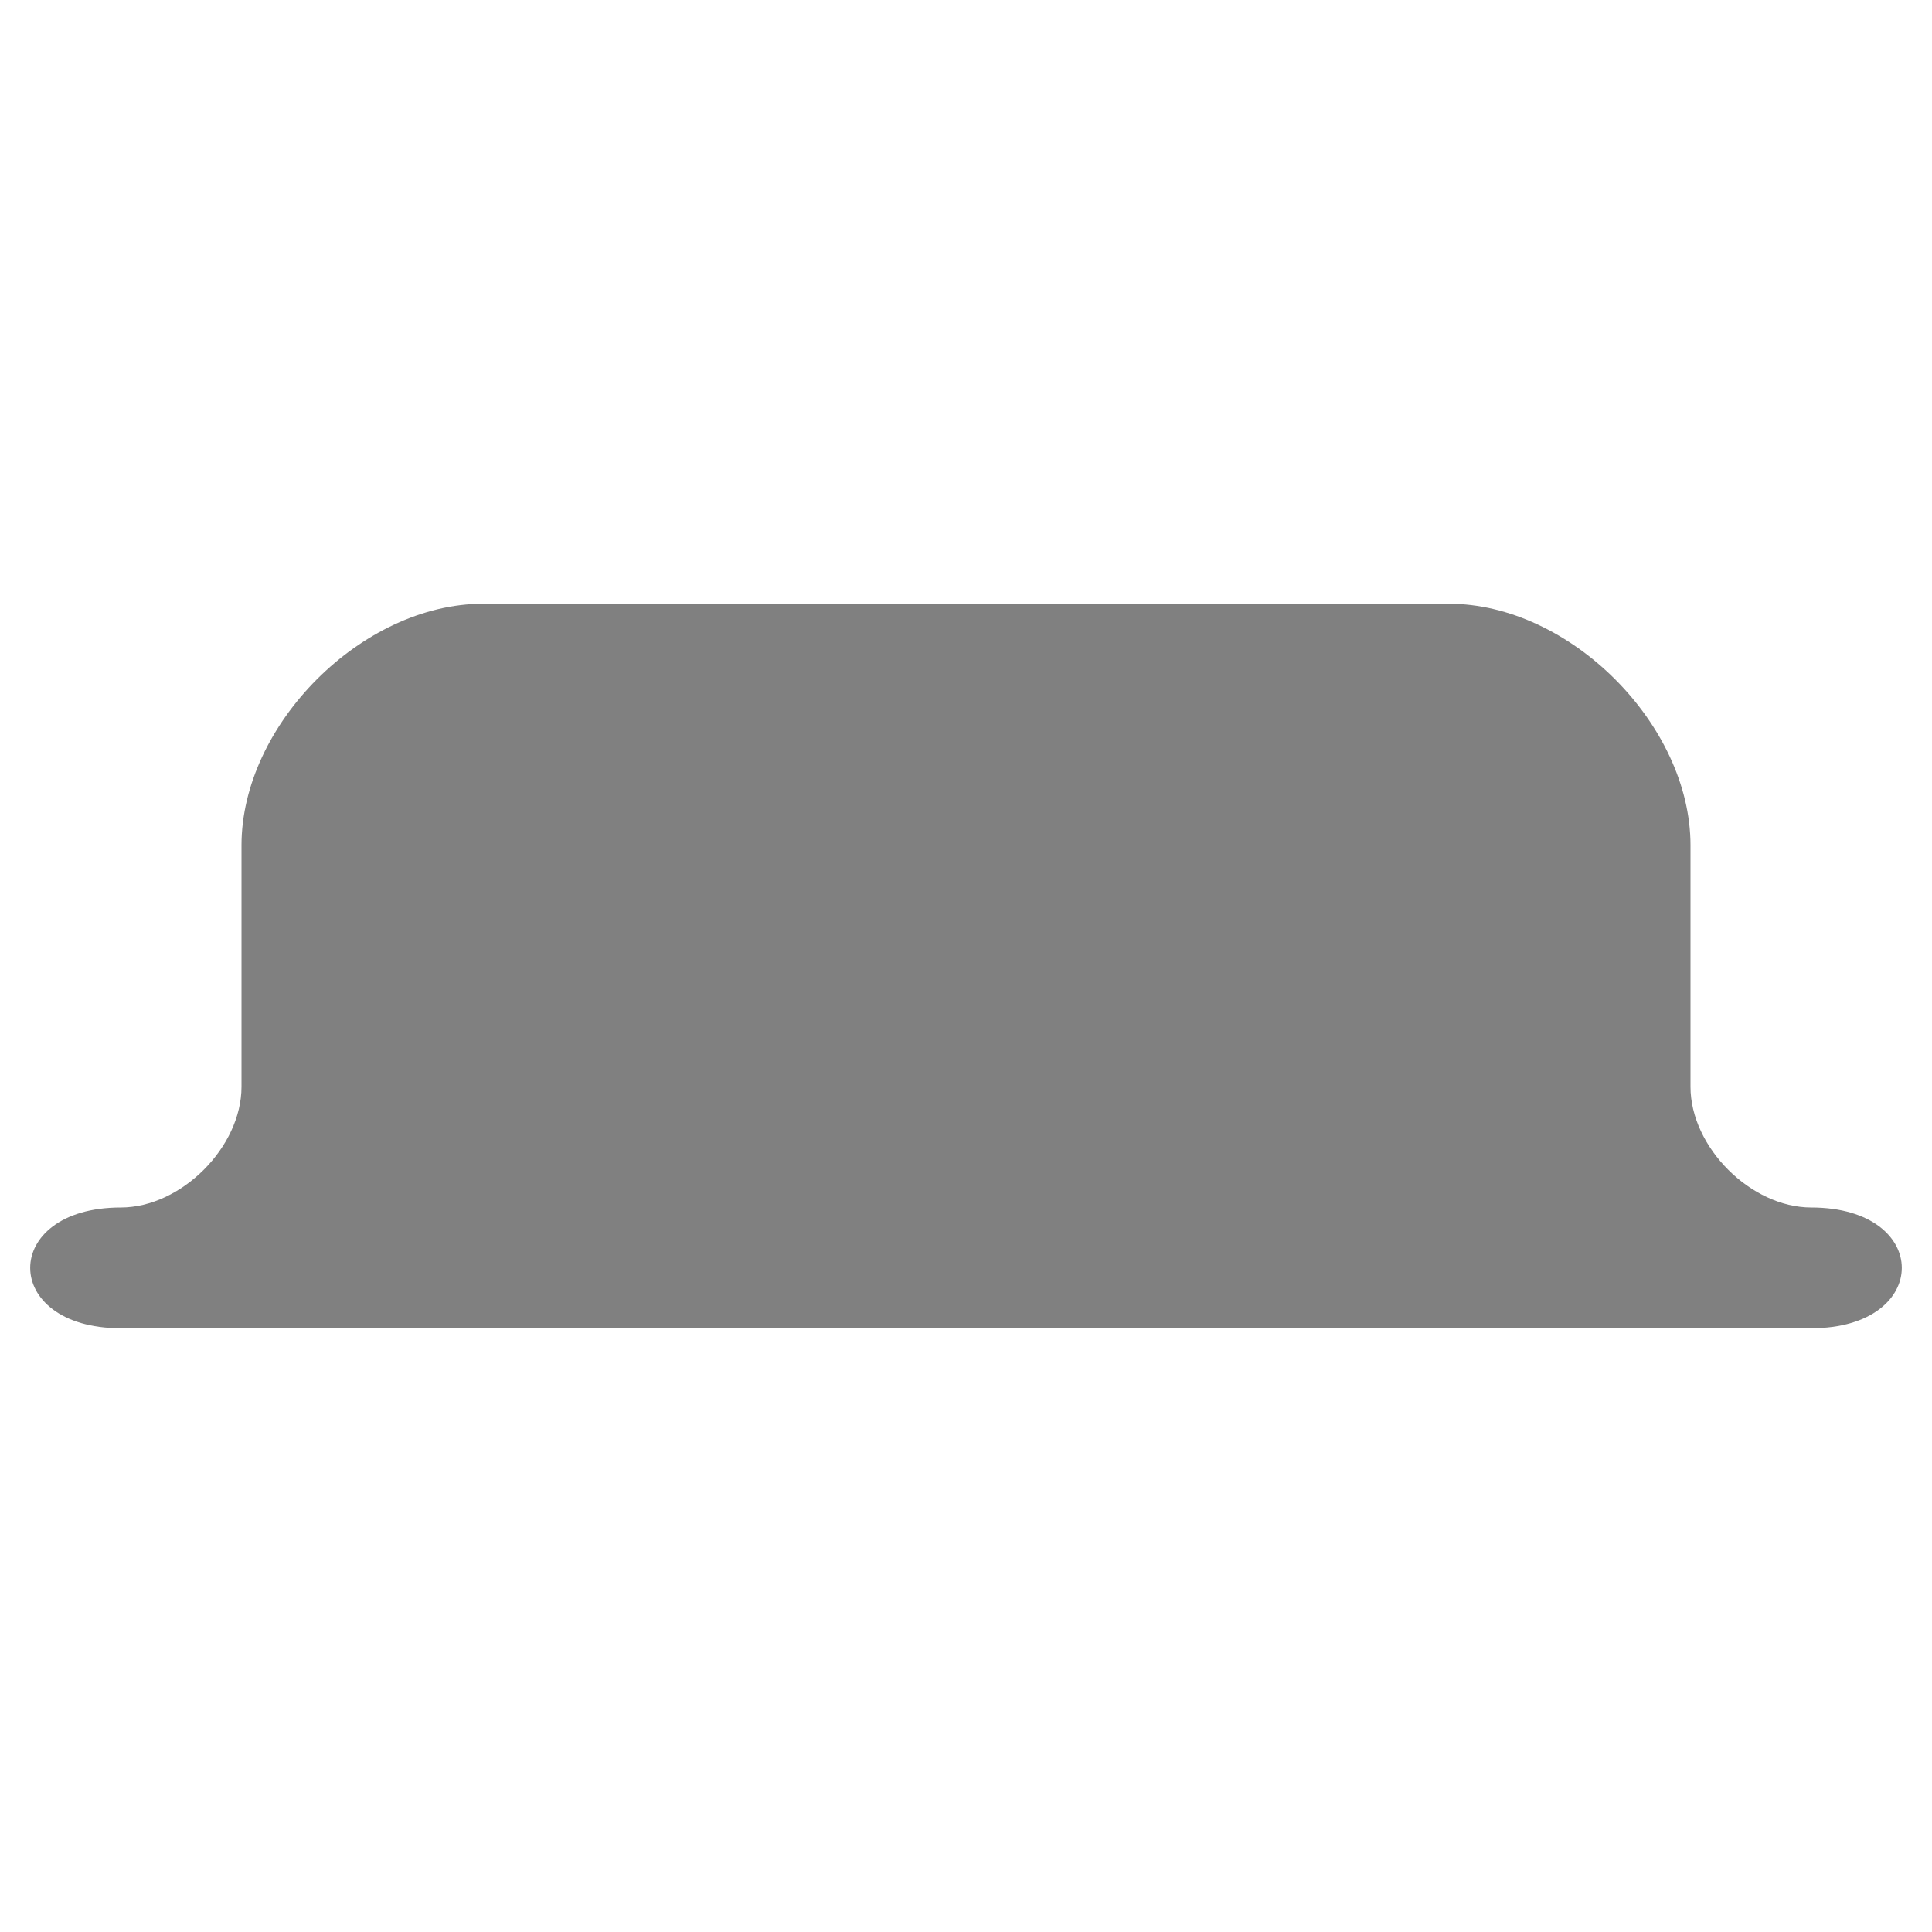
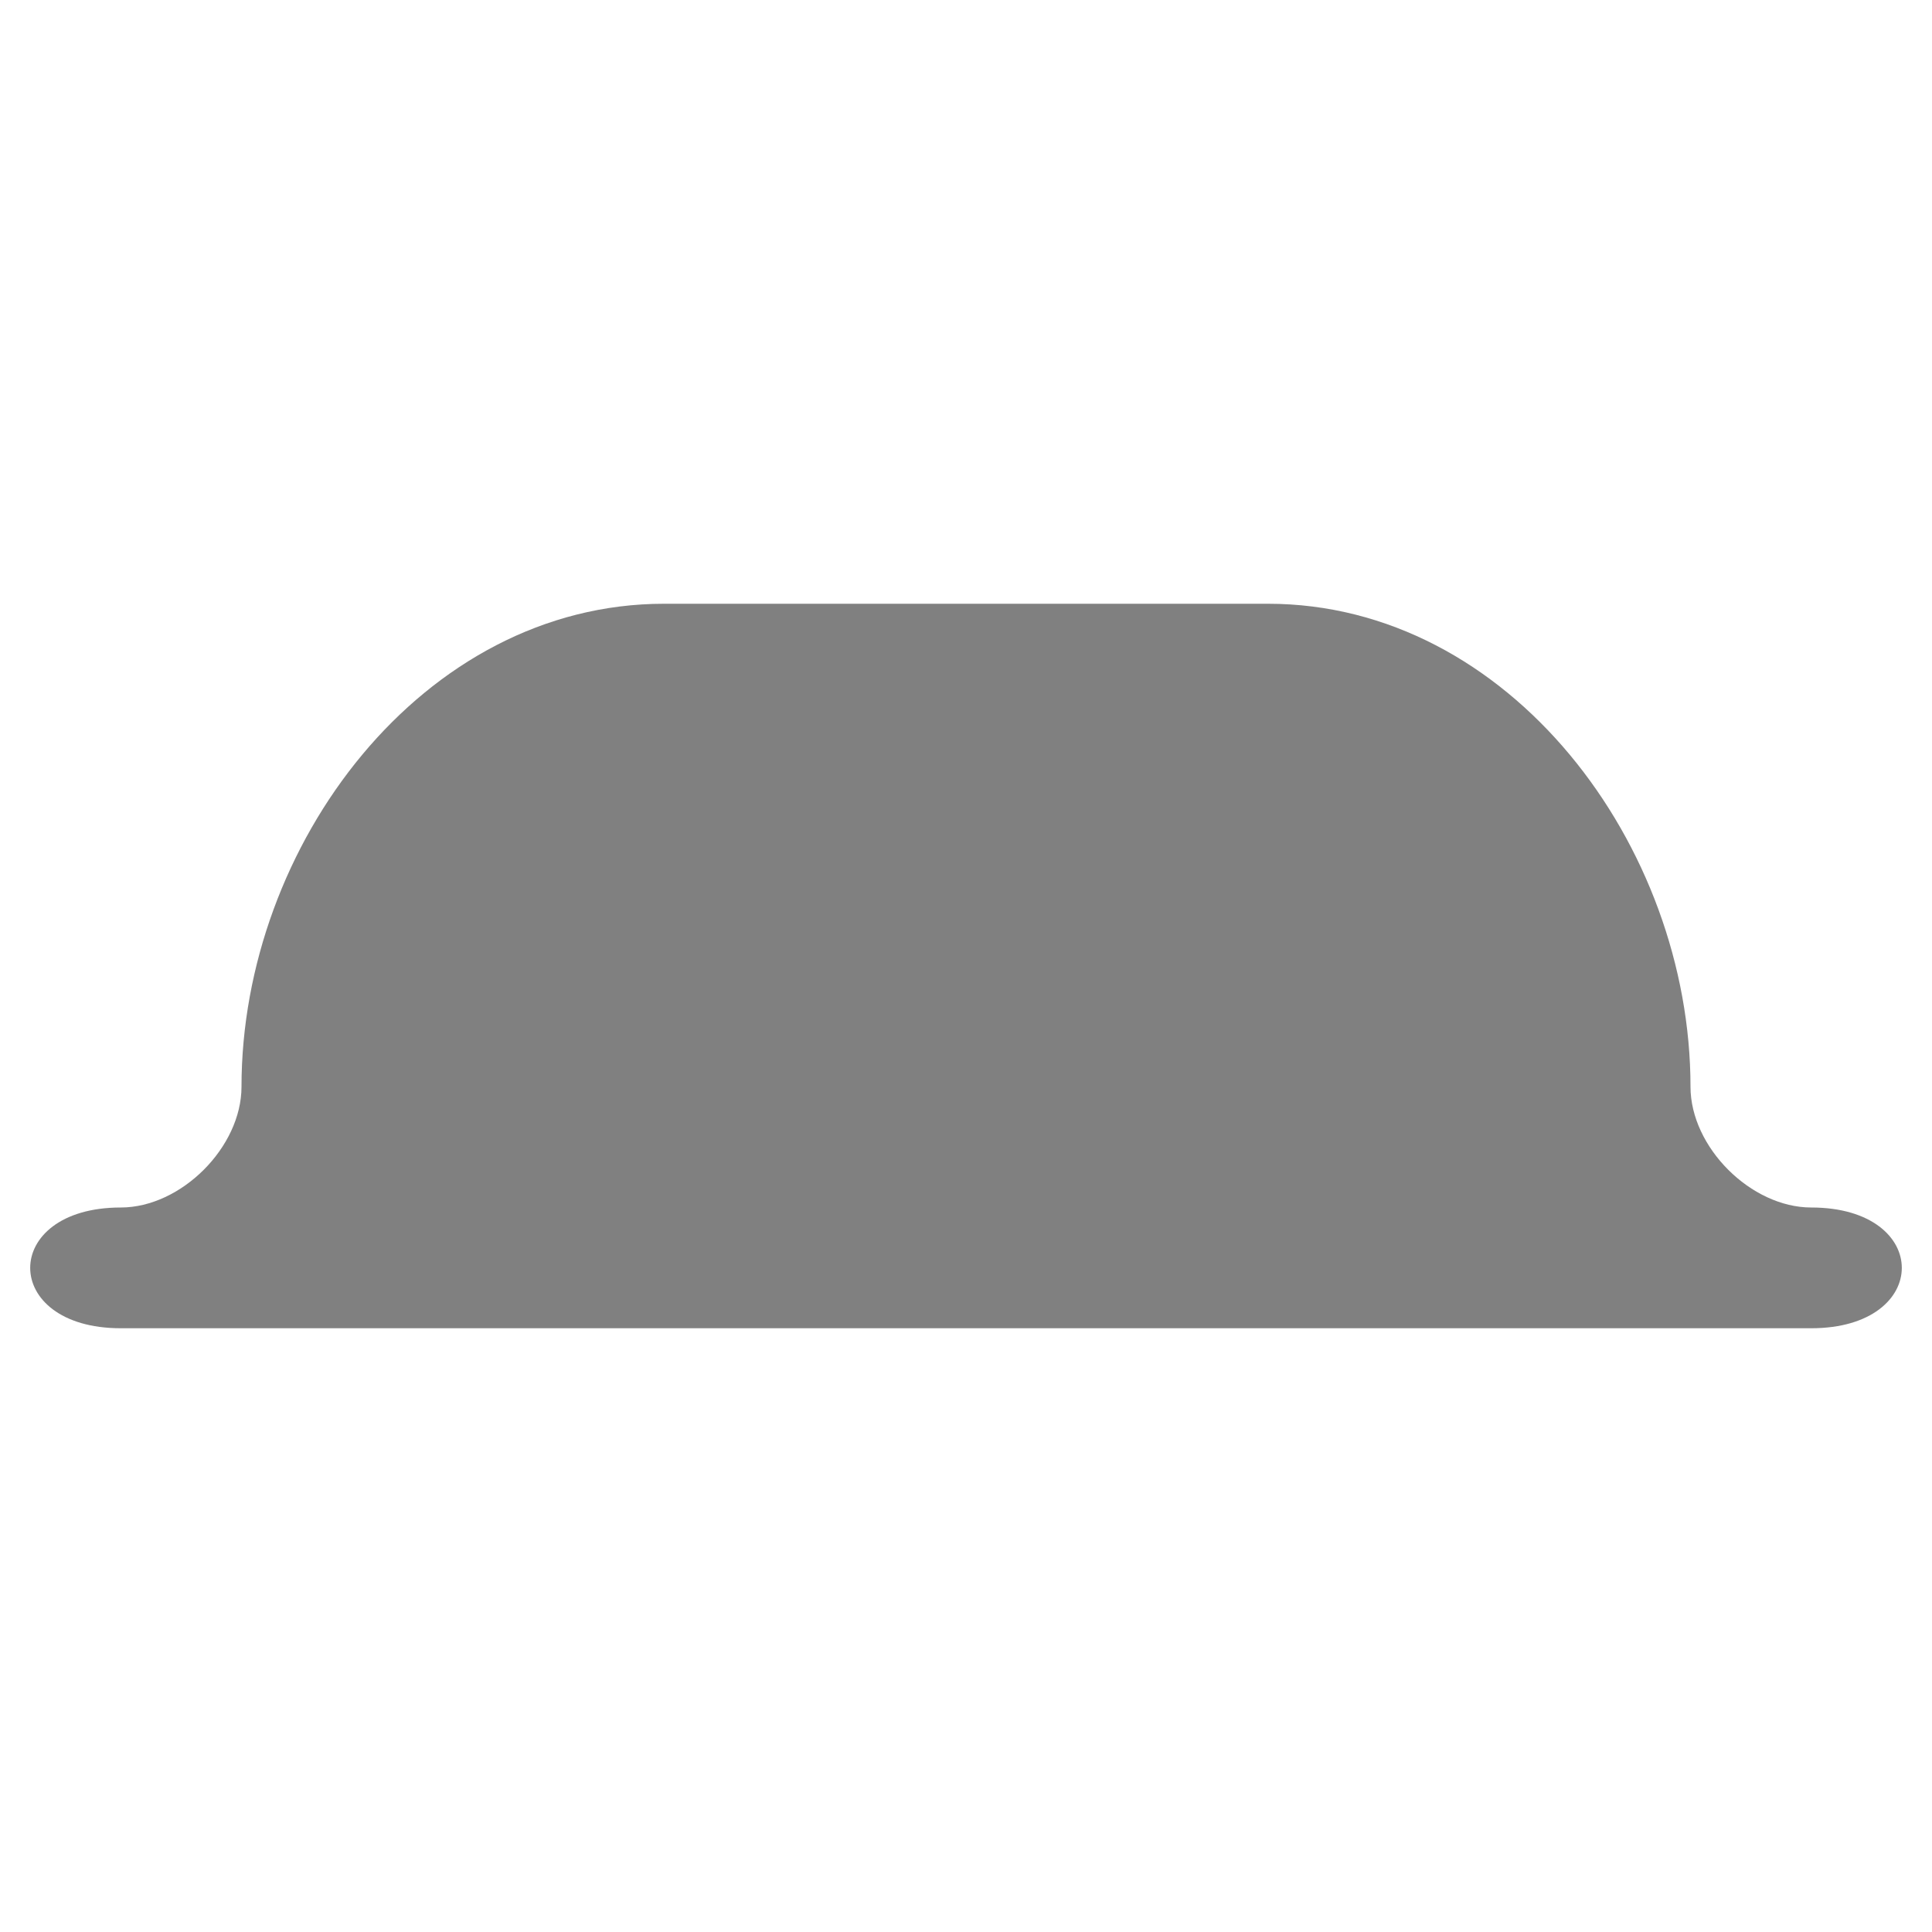
<svg xmlns="http://www.w3.org/2000/svg" id="svg10" version="1.1" viewBox="0 0 96 96" height="96" width="96">
  <defs id="defs14" />
-   <path style="color:#000000;opacity:0.994;fill:#808080;stroke-linecap:round;stroke-linejoin:round;fill-opacity:1" d="m 24,30 c -6,0 -12,6 -12,12 v 12 c 0,3 -3,6 -6,6 -6,0 -6,6 0,6 h 84 c 6,0 6,-6 0,-6 -3,0 -6,-3 -6,-6 V 42 C 84,36 78,30 72,30 Z" id="rect480" />
+   <path style="color:#000000;opacity:0.994;fill:#808080;fill-opacity:1;stroke-linecap:round;stroke-linejoin:round;-inkscape-stroke:none" d="m 33,30 c -12,0 -21,12 -21,24 0,3 -3,6 -6,6 -6,0 -6,6 0,6 h 84 c 6,0 6,-6 0,-6 -3,0 -6,-3 -6,-6 C 84,42 75,30 63,30 Z" id="rect480-5" />
</svg>
